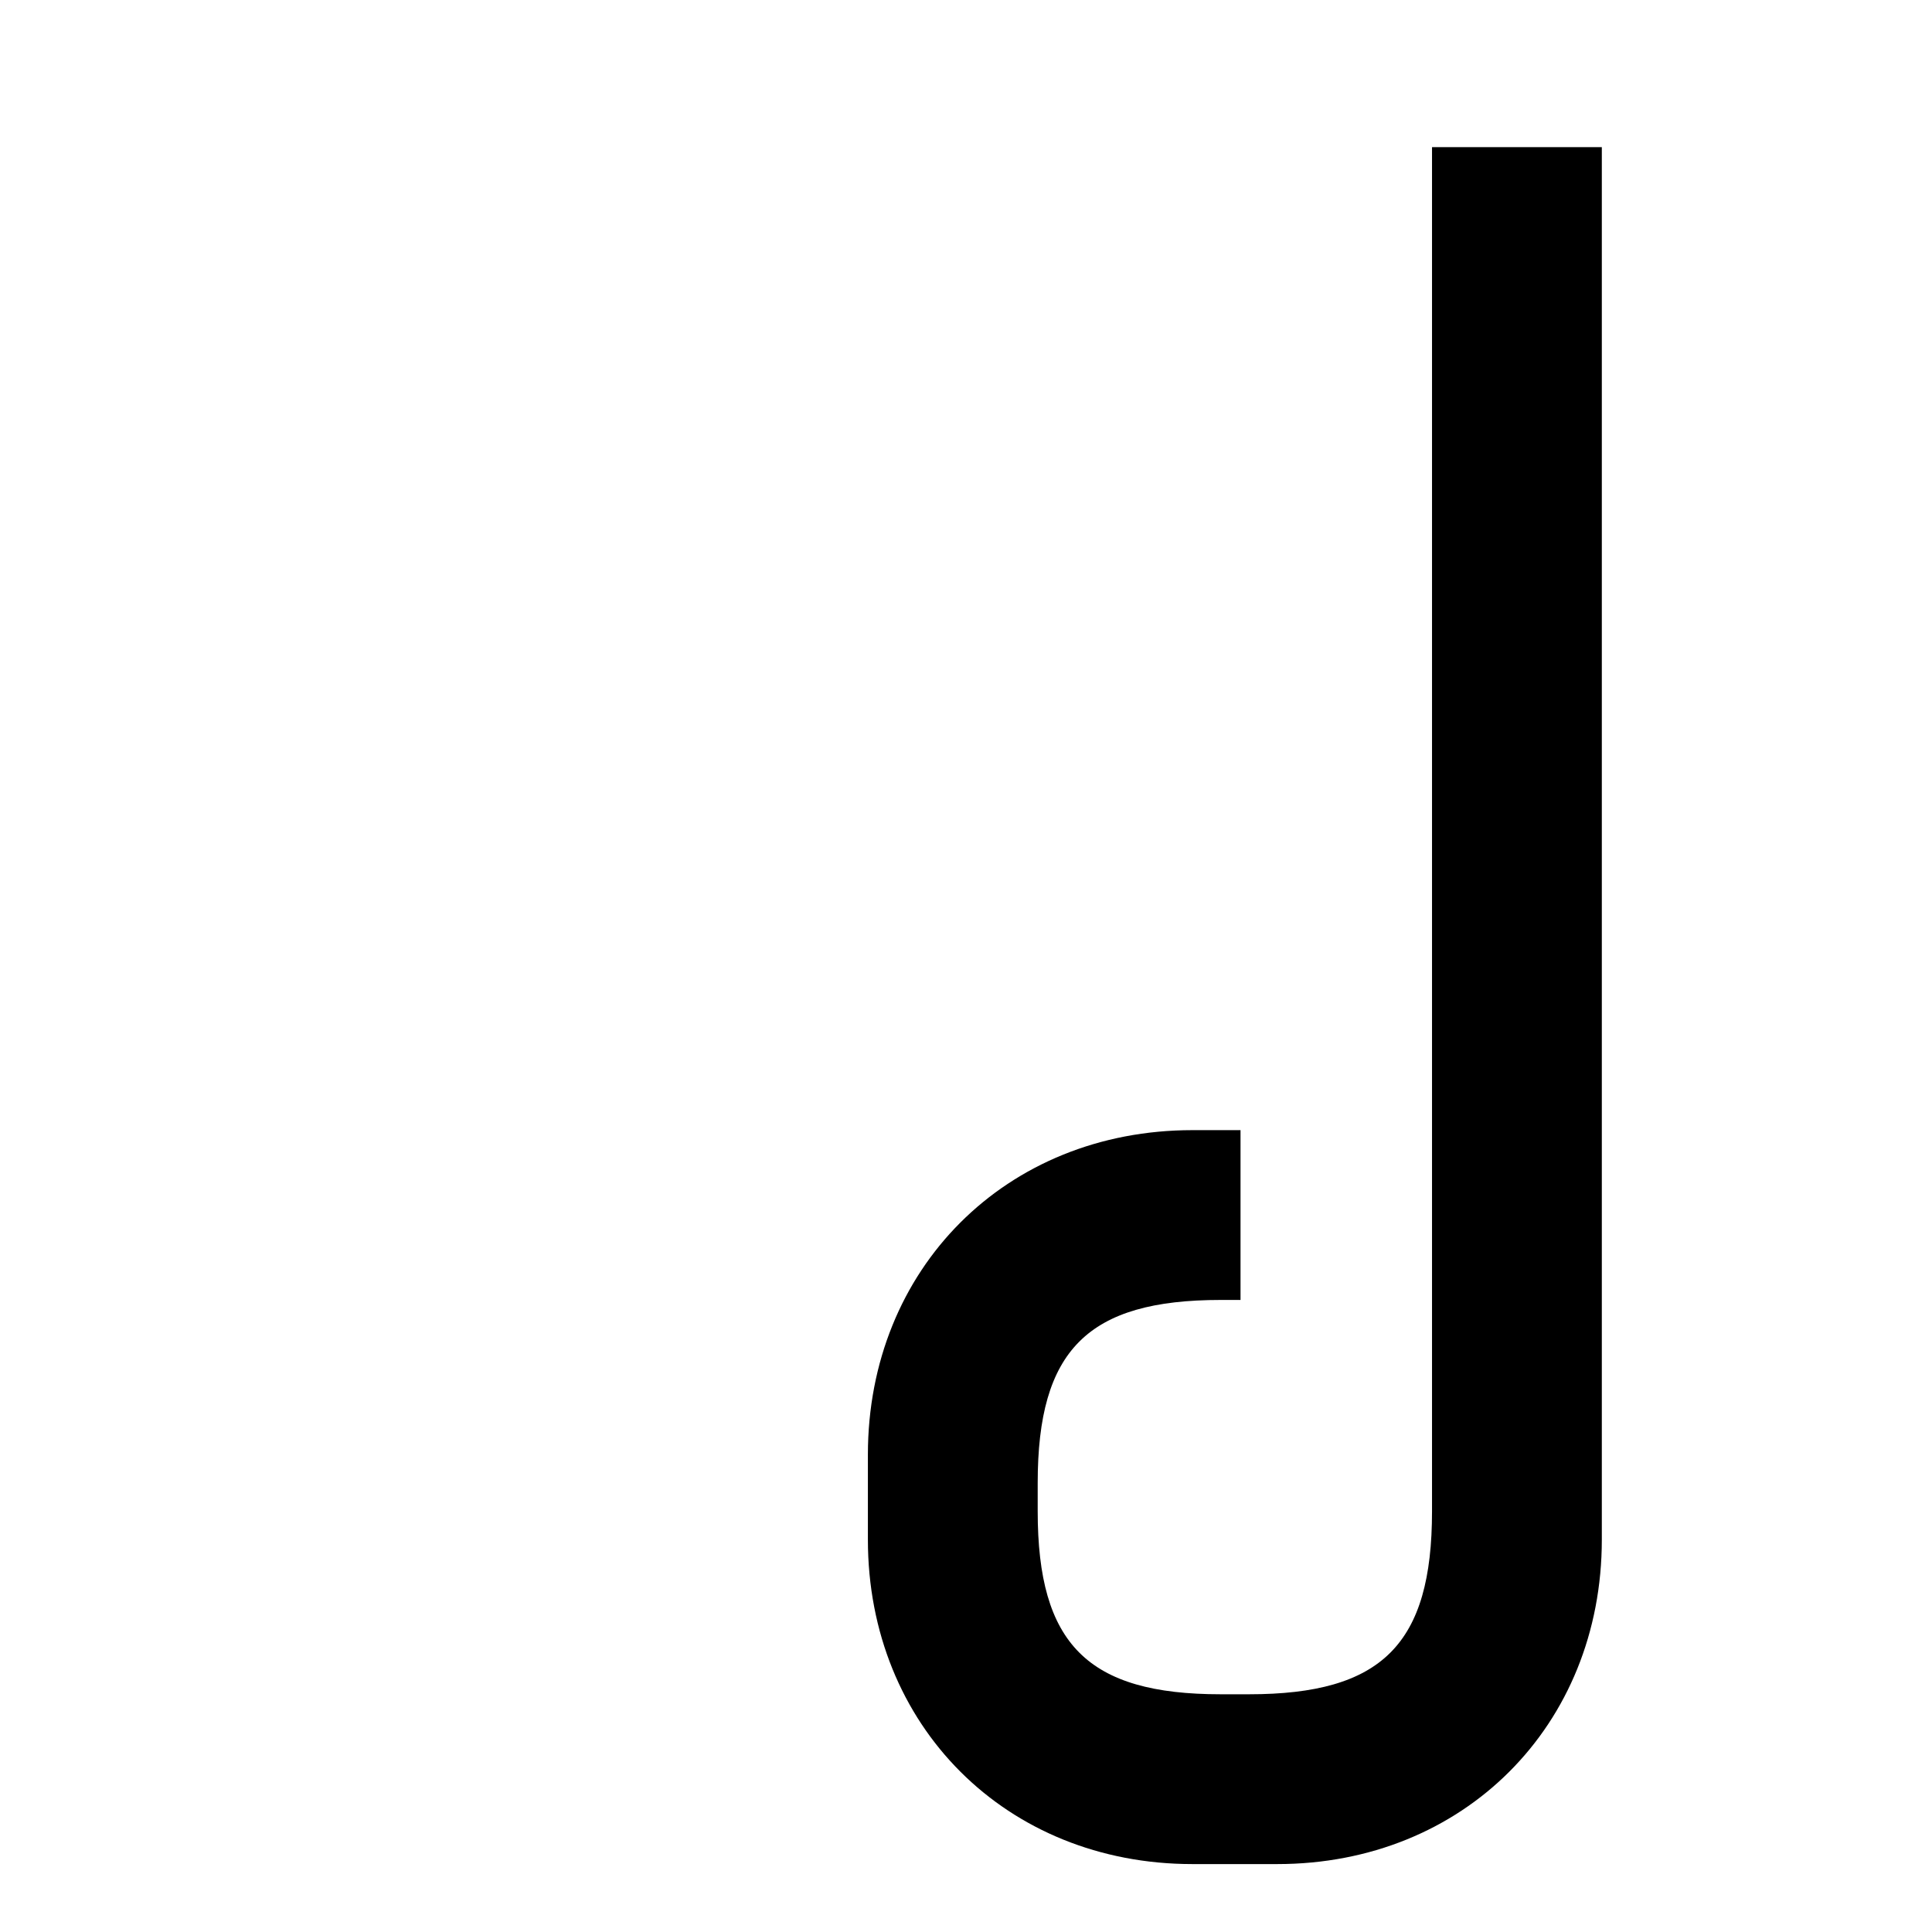
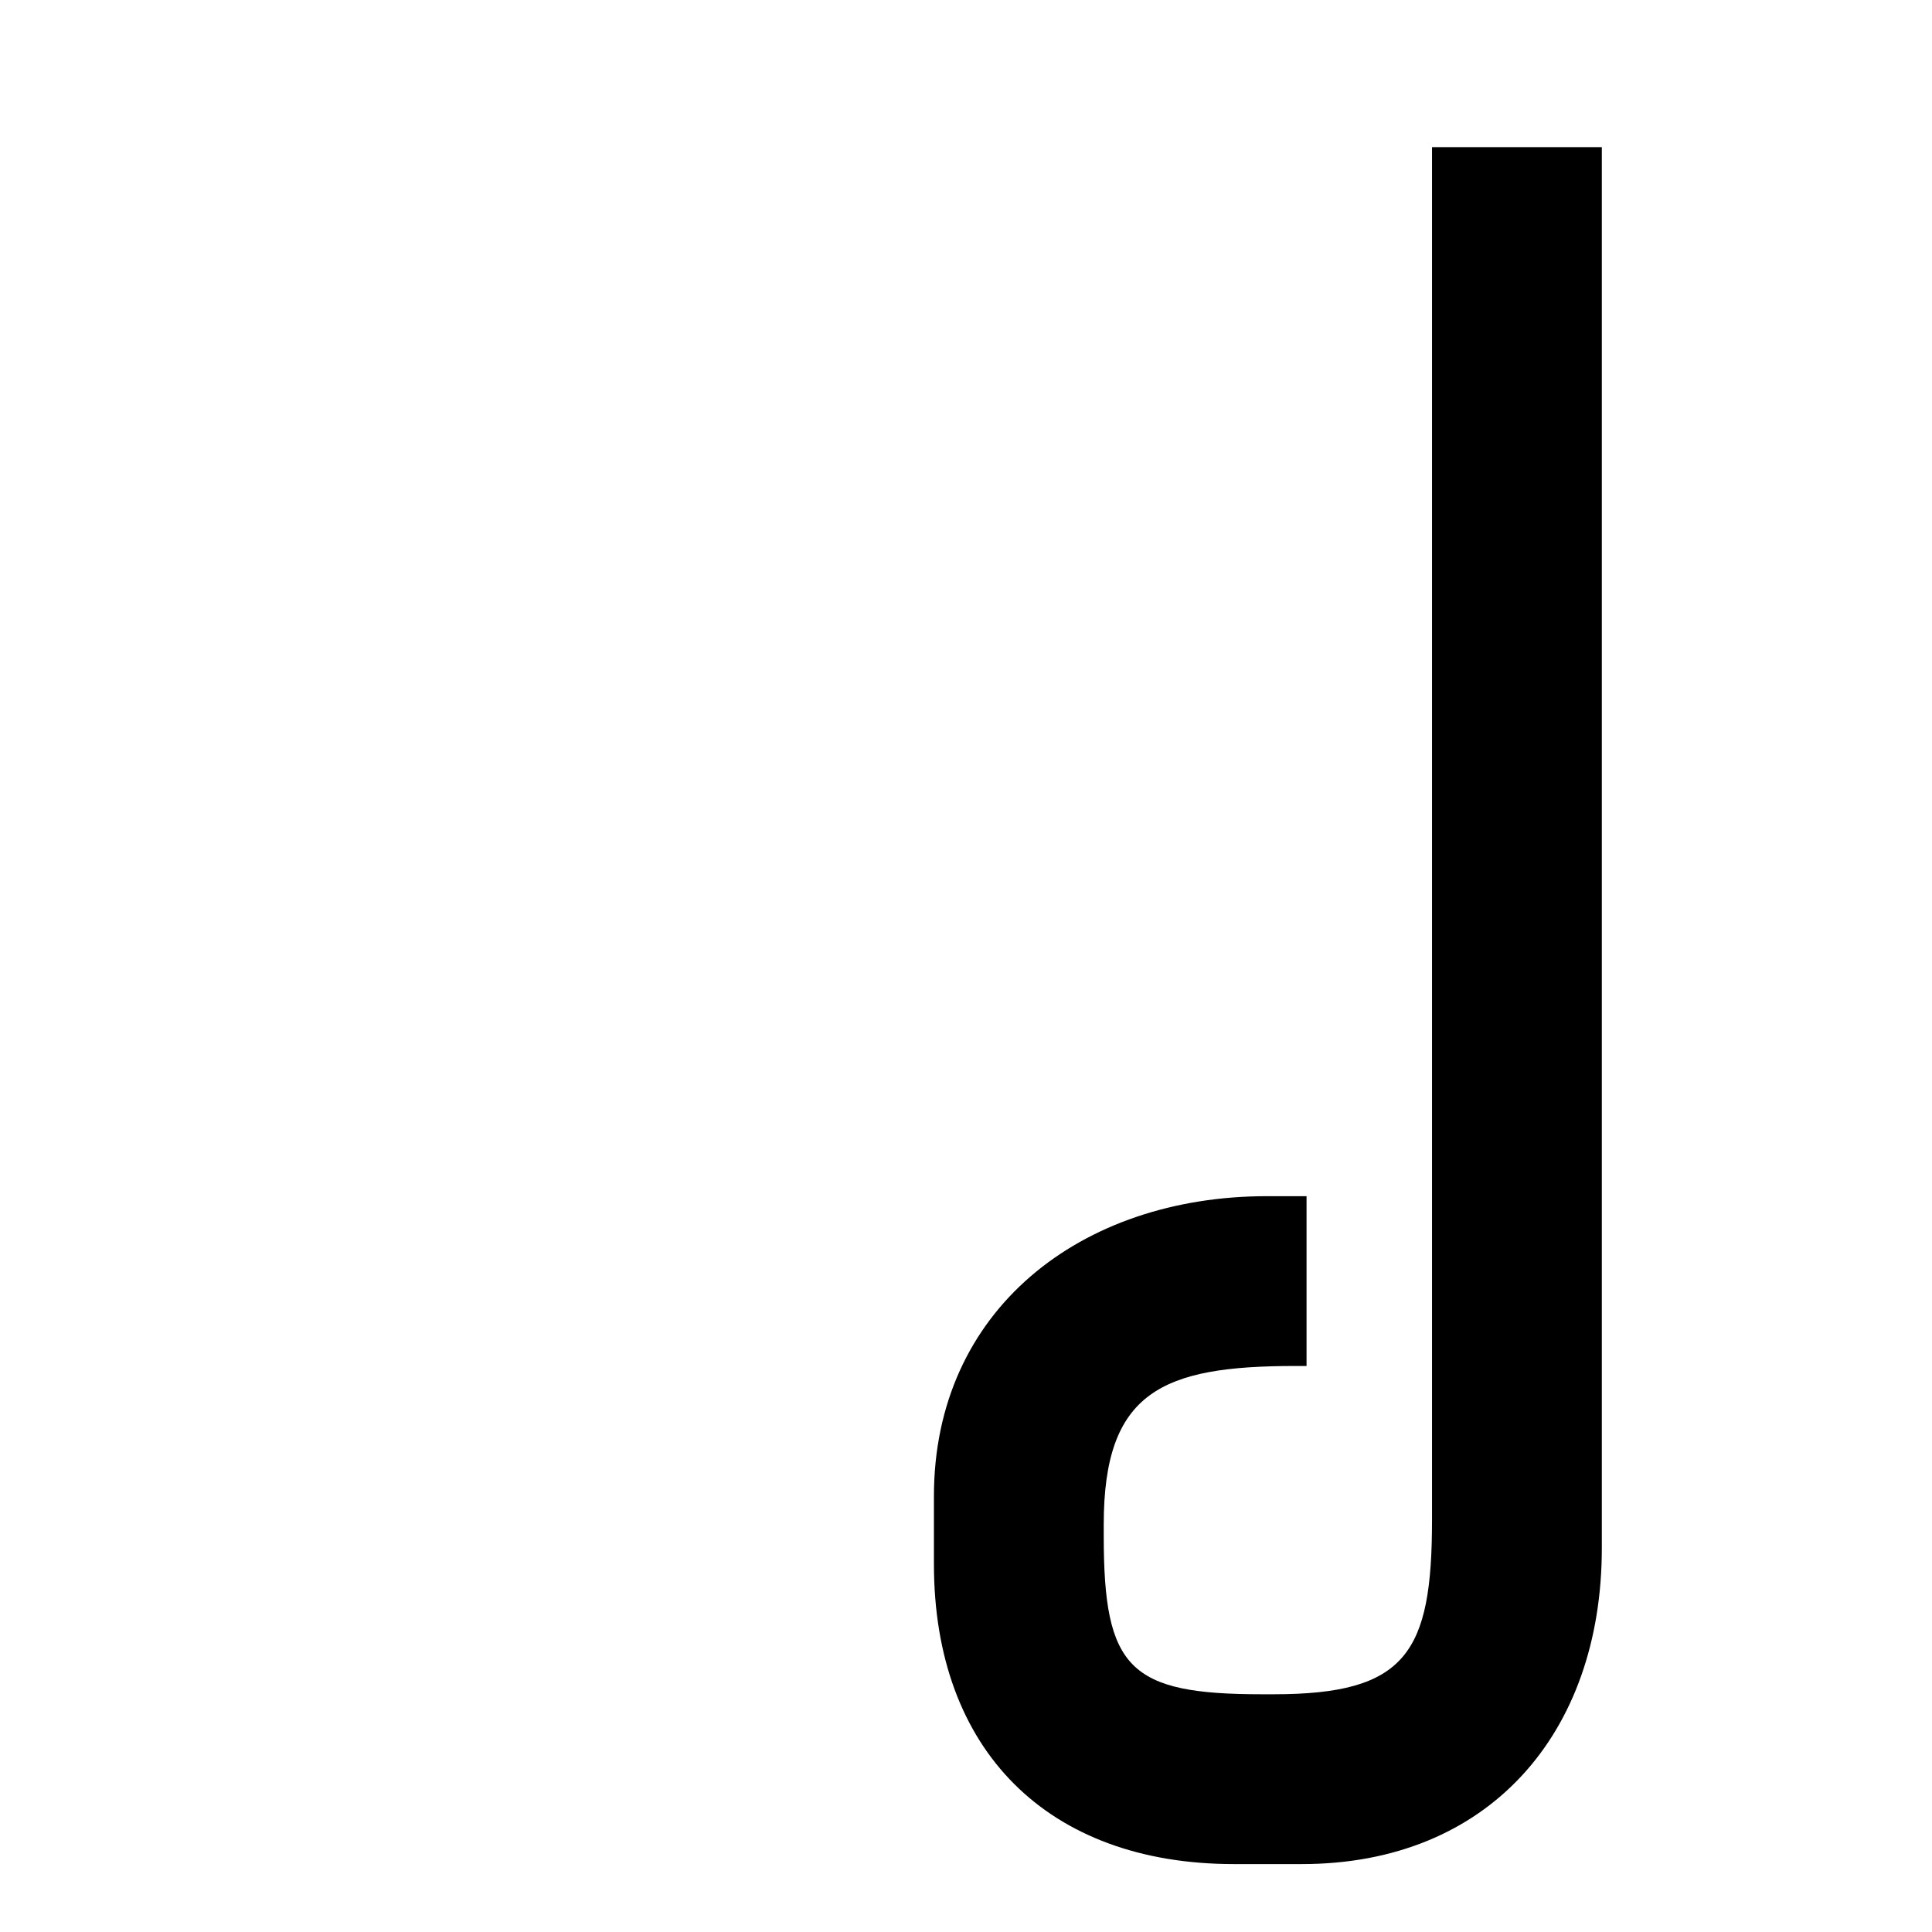
- <svg xmlns="http://www.w3.org/2000/svg" height="2048" viewBox="0 0 2048 2048" width="2048">
-   <path d="m1518 156v1446c0 140.946-53.039 194-194 194h-30c-140.946 0-194-53.039-194-194v-30c0-140.945 53.039-194 194-194h21v-180h-51c-197.339 0-344 146.648-344 344v90c0 197.338 146.647 344 344 344h90c197.338 0 344-146.647 344-344v-1476z" />
+ <svg xmlns="http://www.w3.org/2000/svg" width="2048" height="2048">
+   <defs />
+   <path id="path1" fill="#000000" stroke="none" d="M 1518 156 L 1518 1611 C 1518 1751.946 1490.961 1796 1350 1796 L 1338 1796 C 1197.054 1796 1170 1768.961 1170 1628 L 1170 1616 C 1170 1475.055 1232.039 1448 1373 1448 L 1385 1448 L 1385 1268 L 1343 1268 C 1145.661 1268 990 1388.648 990 1586 L 990 1658 C 990 1855.338 1110.647 1976 1308 1976 L 1380 1976 C 1577.338 1976 1698 1838.353 1698 1641 L 1698 156 Z" />
</svg>
